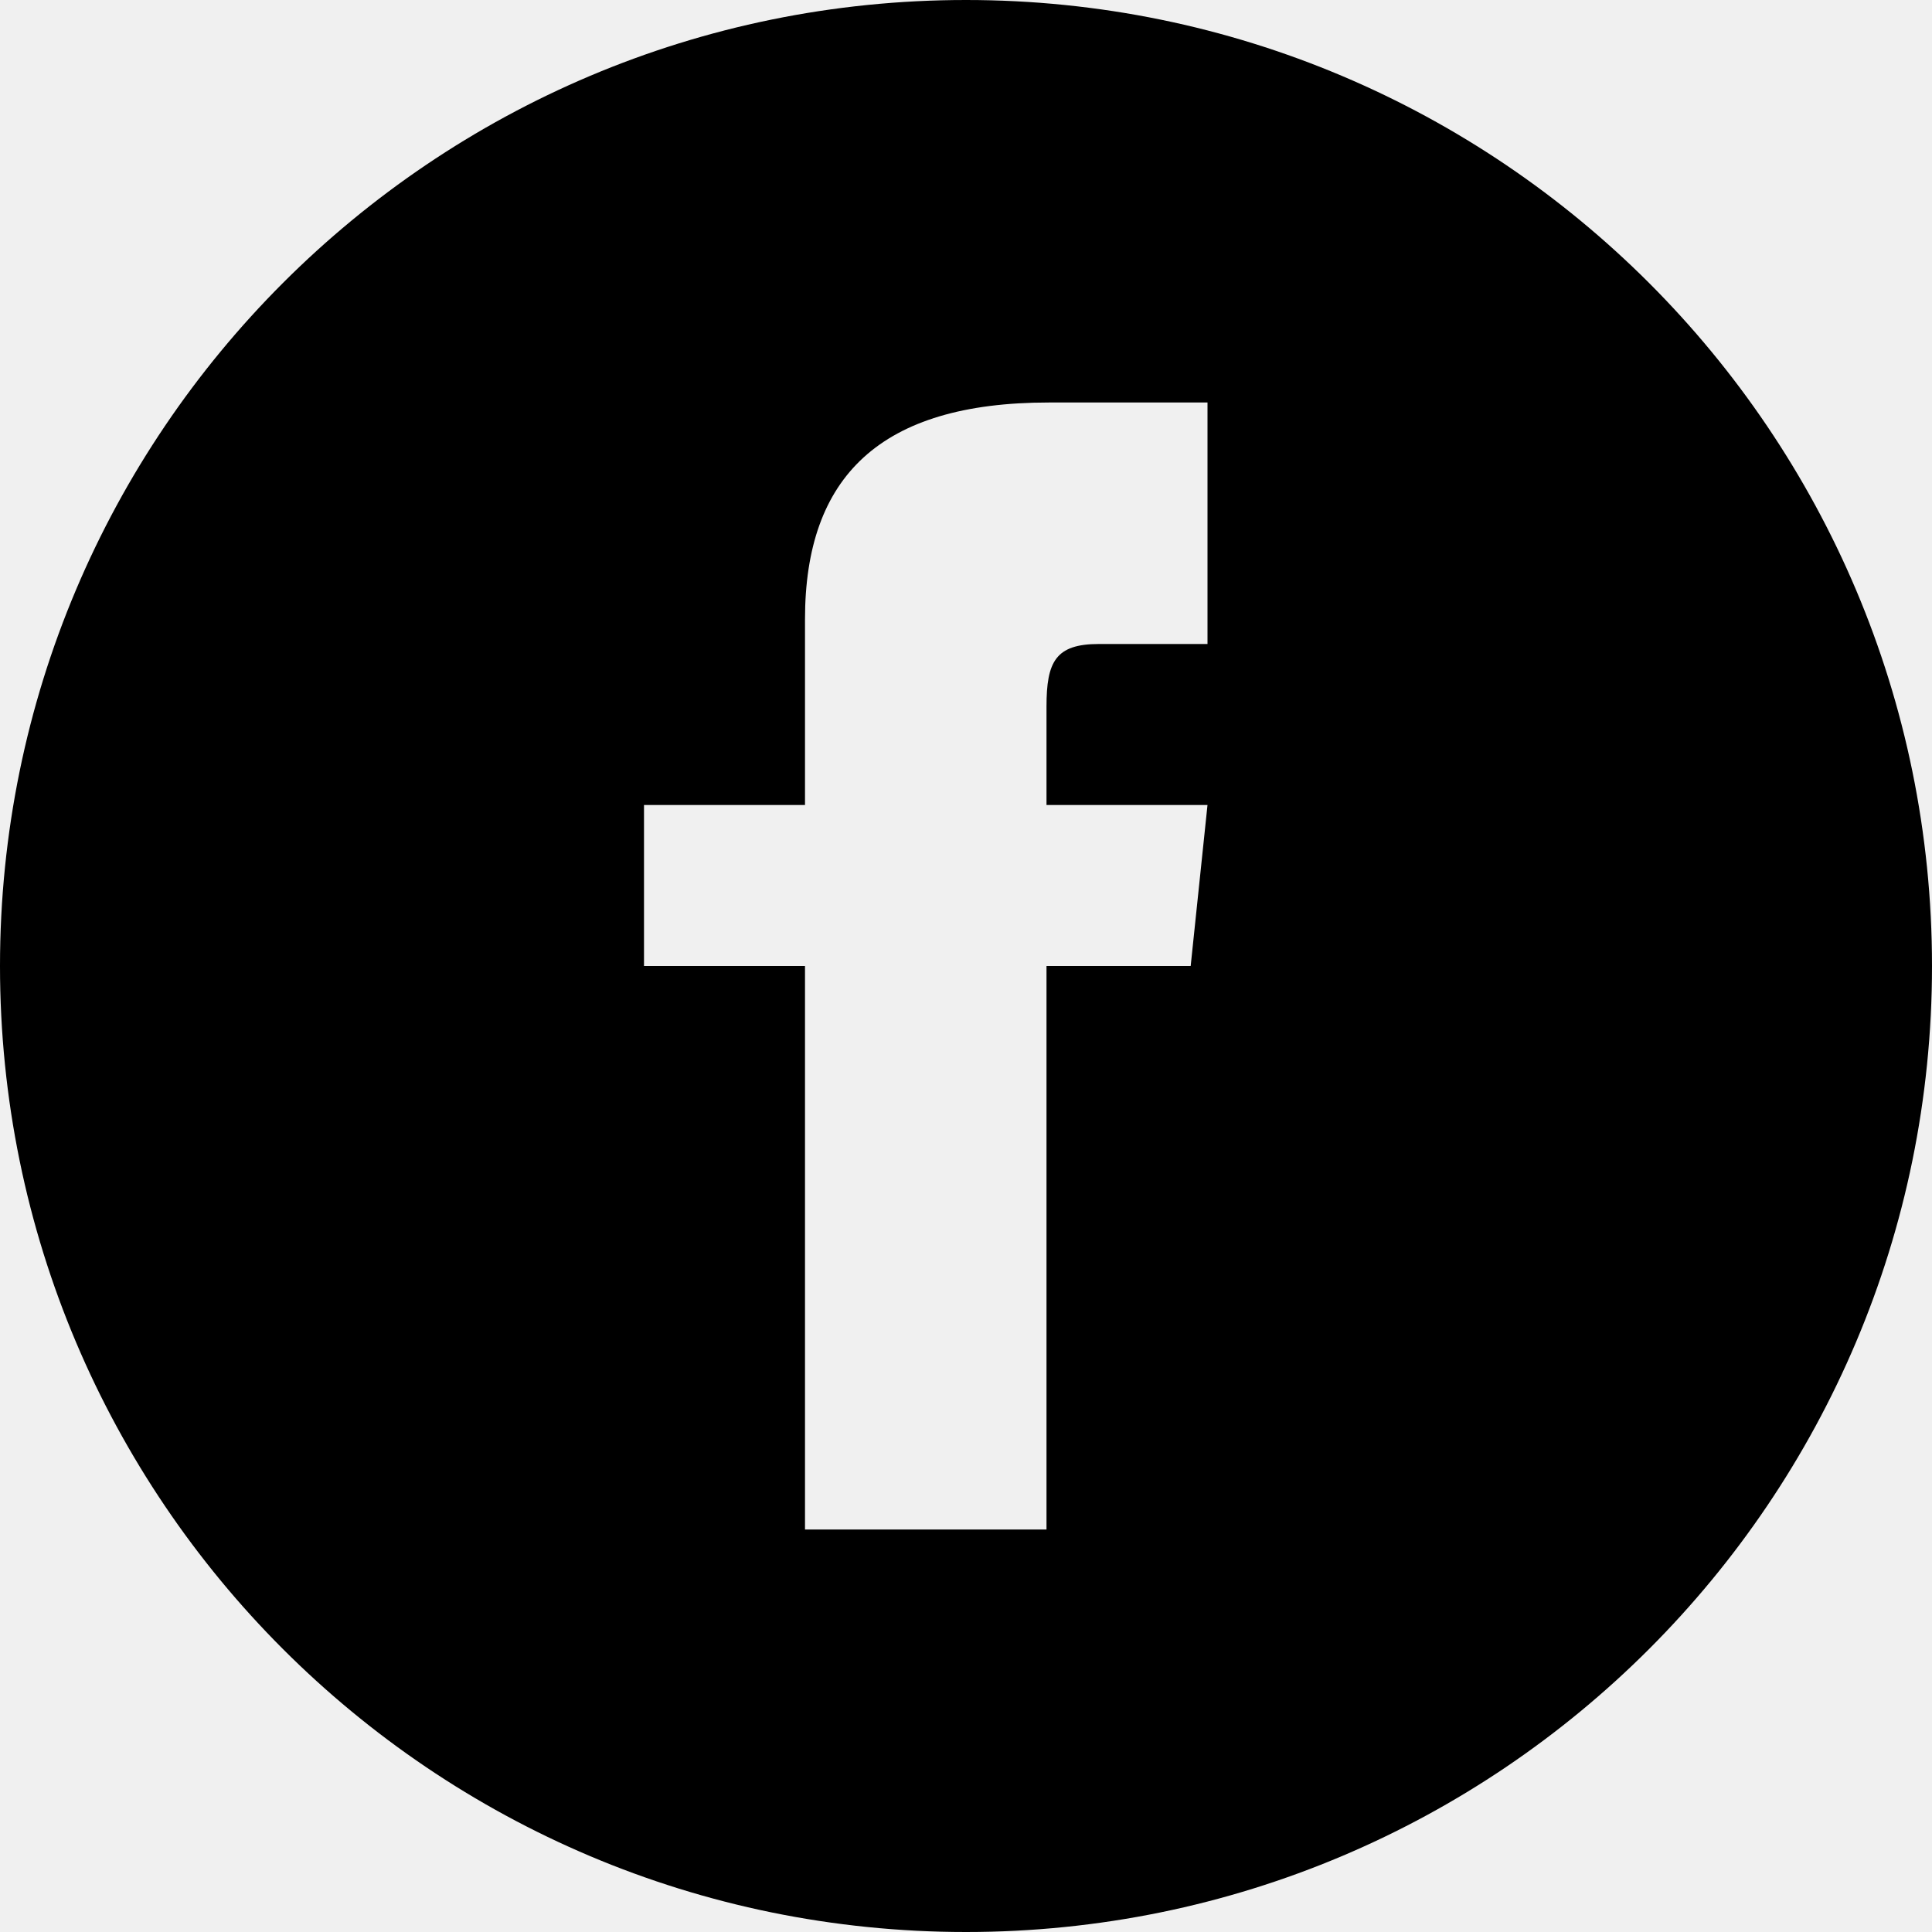
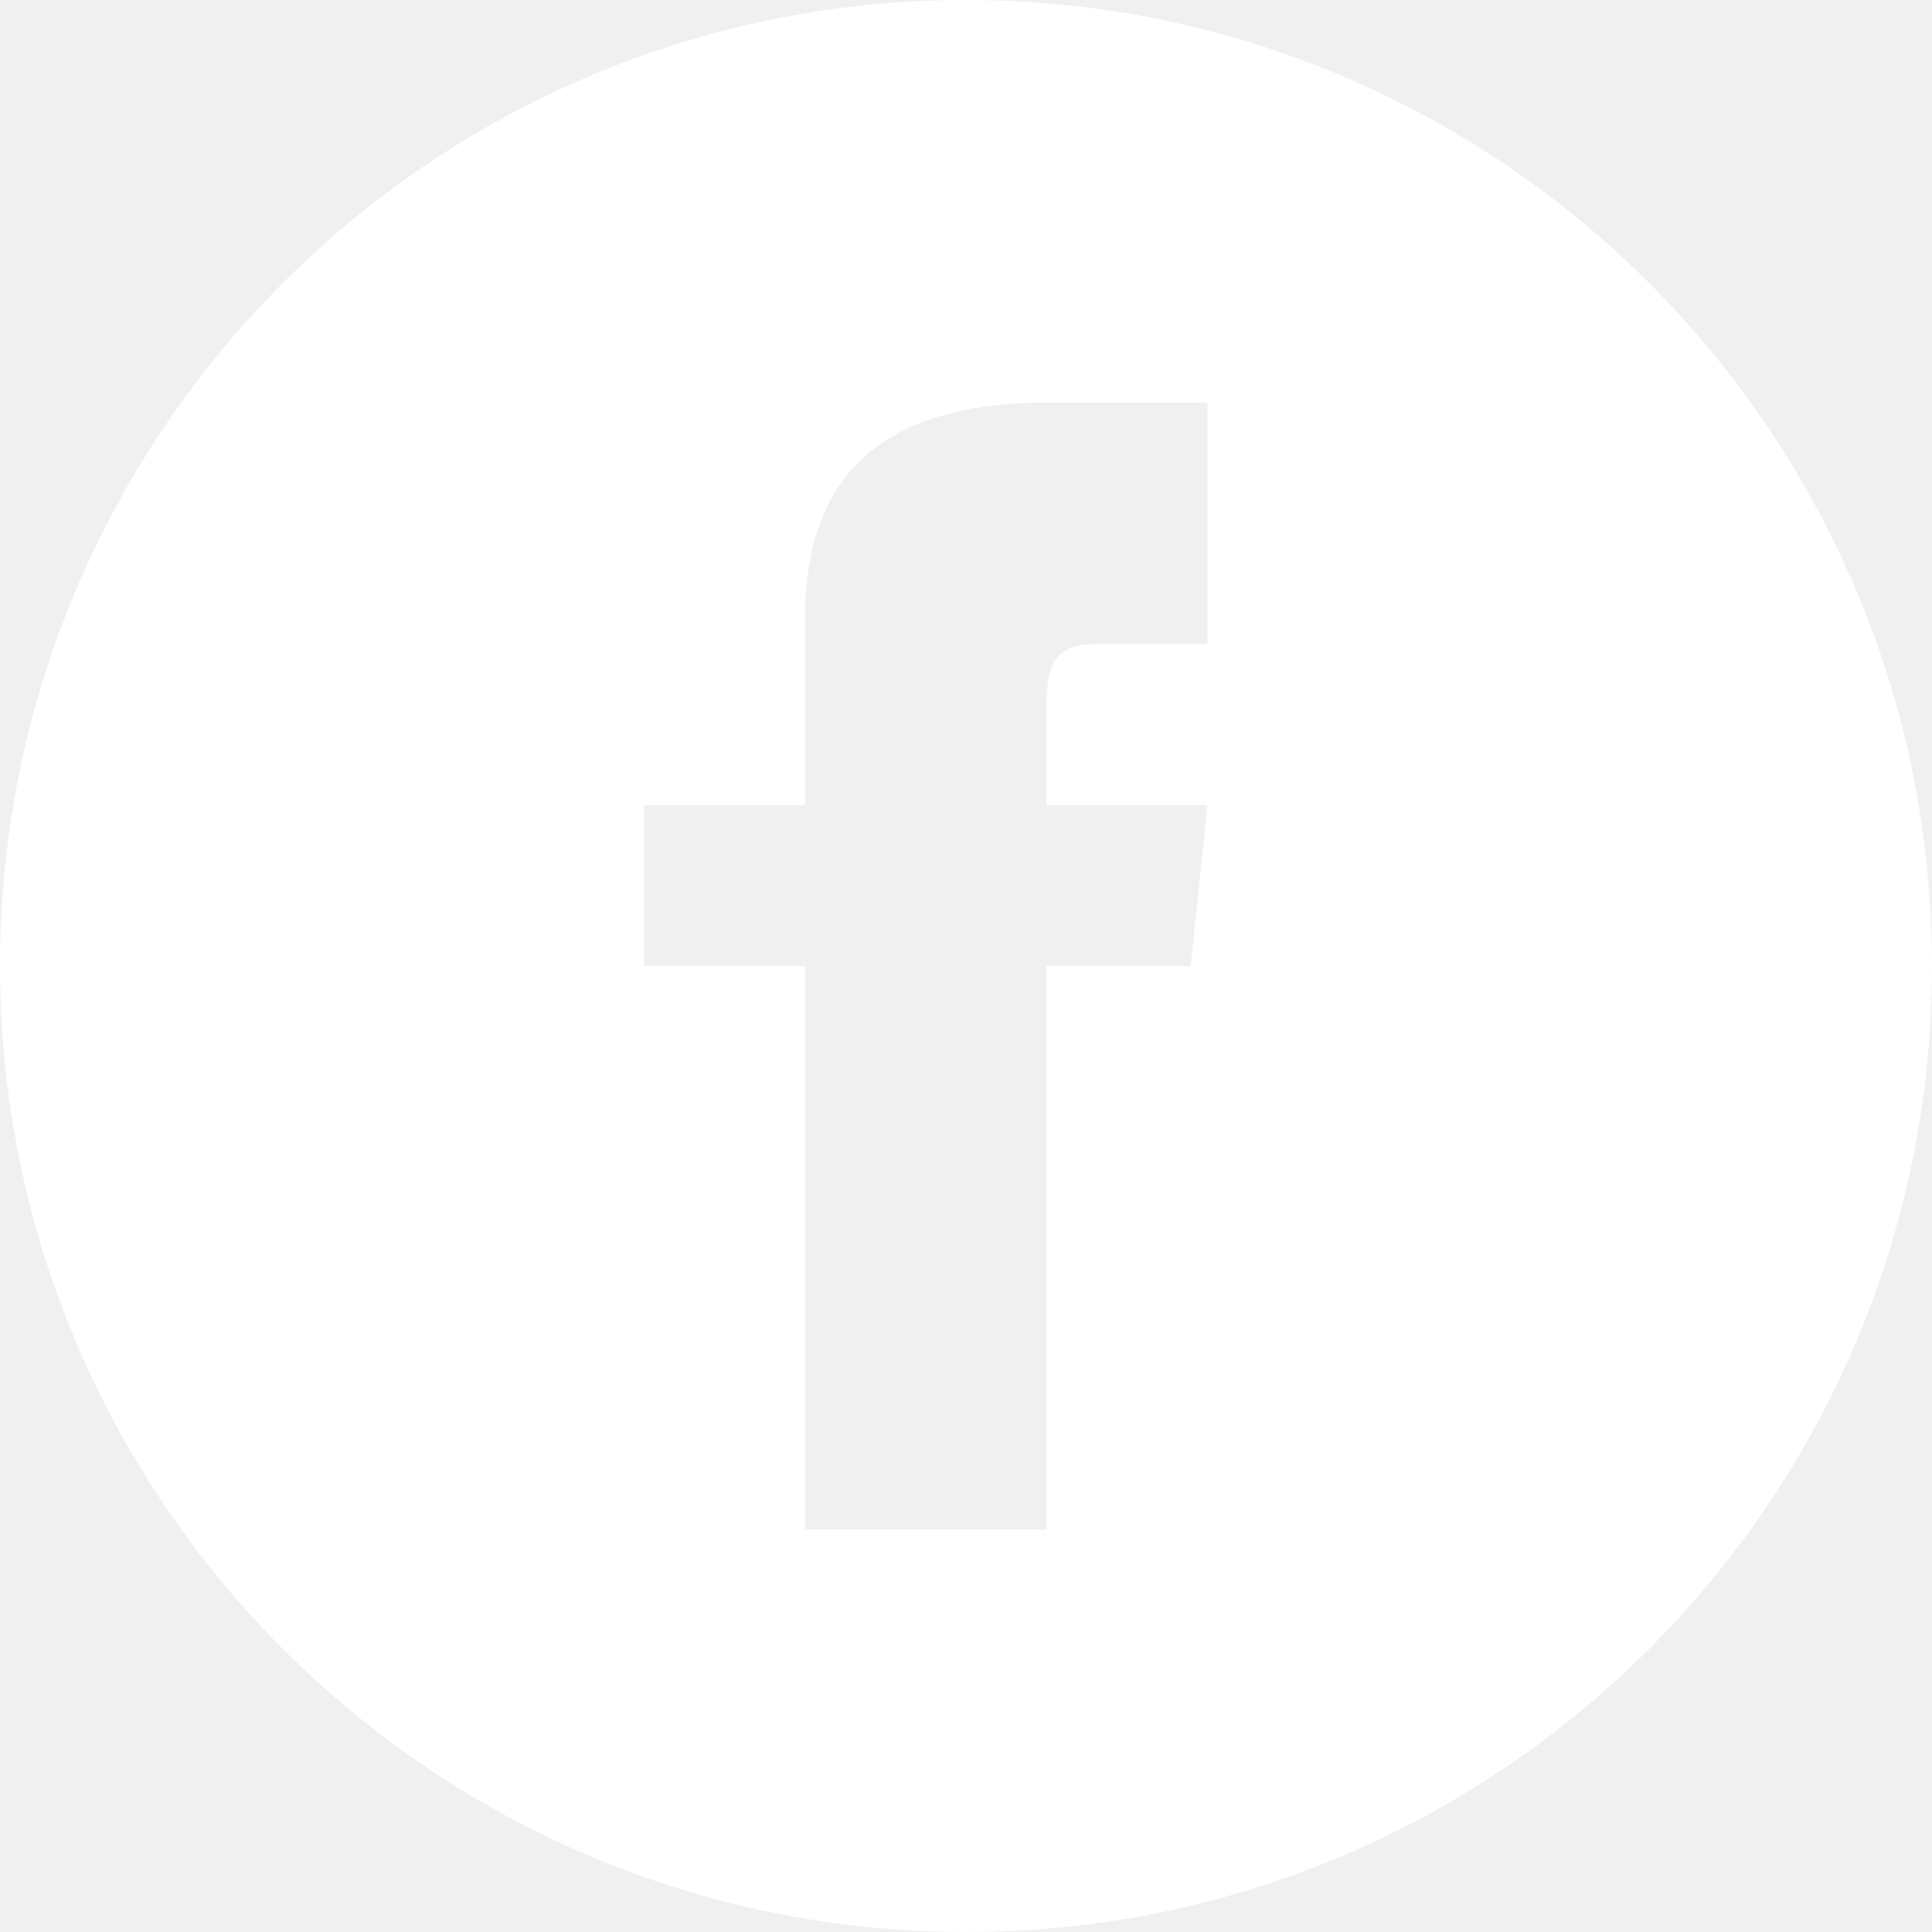
- <svg xmlns="http://www.w3.org/2000/svg" width="24" height="24" viewBox="0 0 24 24">
+ <svg xmlns="http://www.w3.org/2000/svg" fill="#ffffff" width="24" height="24" viewBox="0 0 24 24">
  <path d="M12 0c-6.627 0-12 5.373-12 12s5.373 12 12 12 12-5.373 12-12-5.373-12-12-12zm3 8h-1.35c-.538 0-.65.221-.65.778v1.222h2l-.209 2h-1.791v7h-3v-7h-2v-2h2v-2.308c0-1.769.931-2.692 3.029-2.692h1.971v3z" />
</svg>
